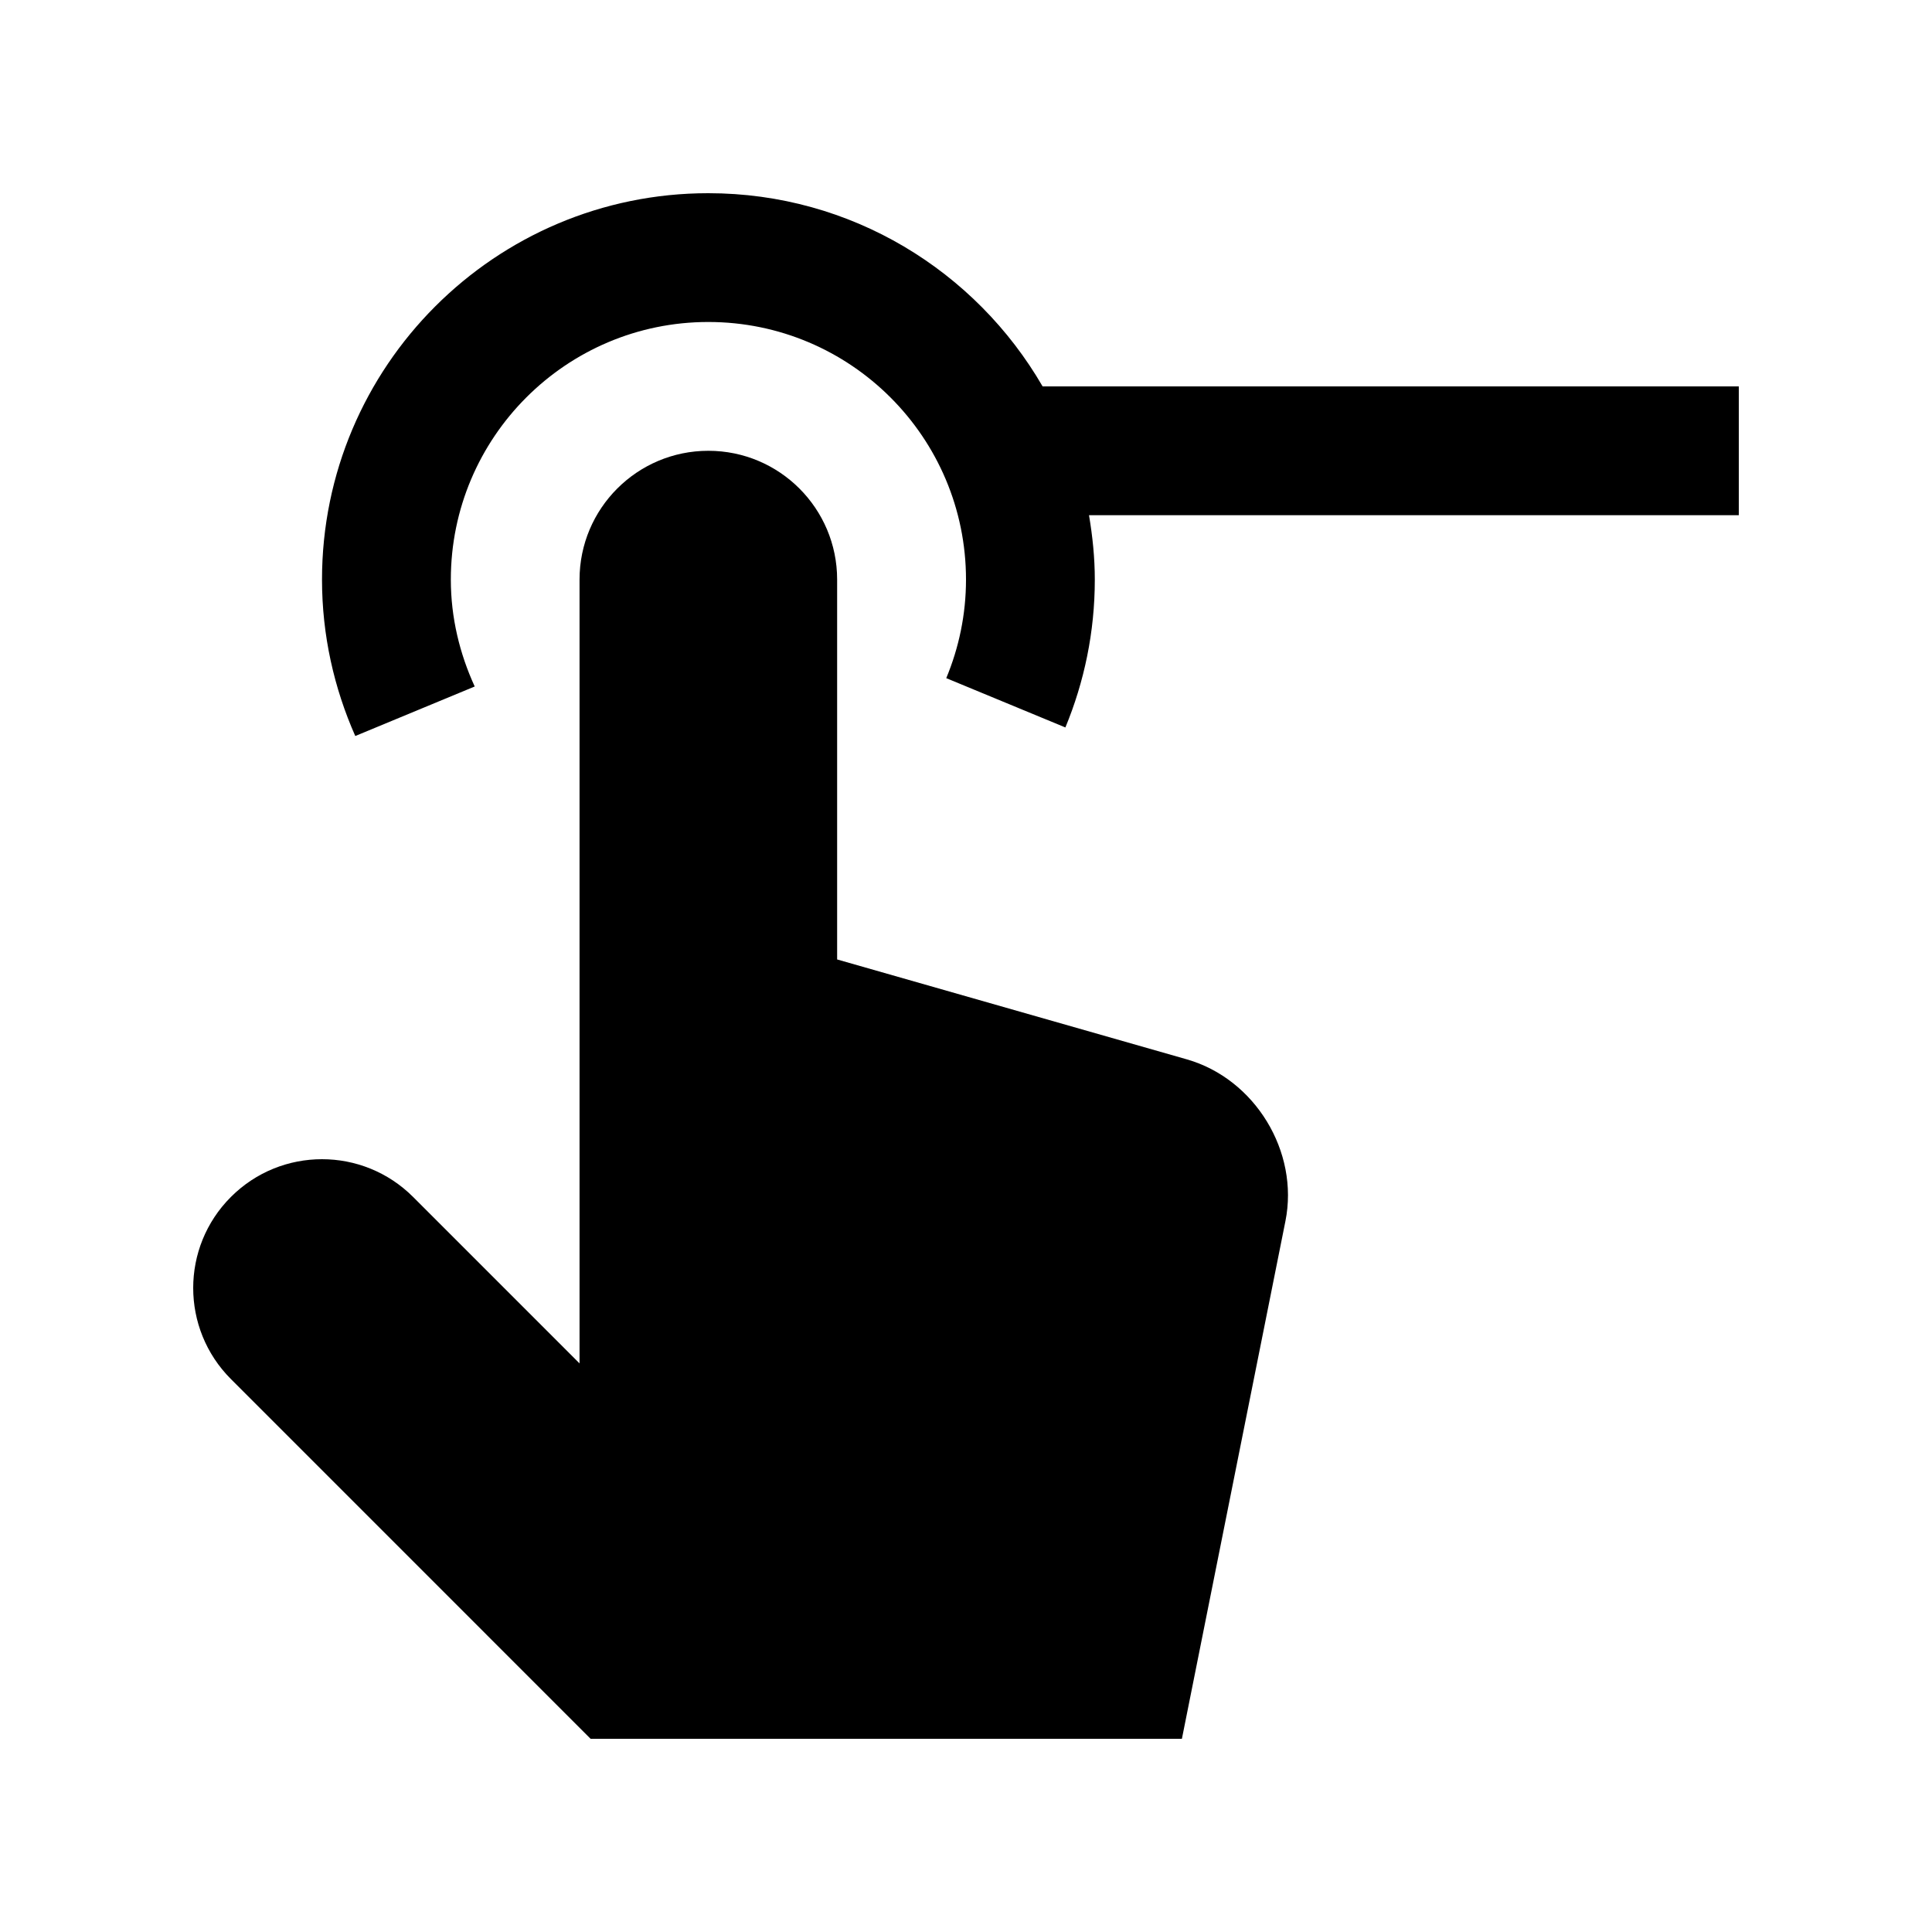
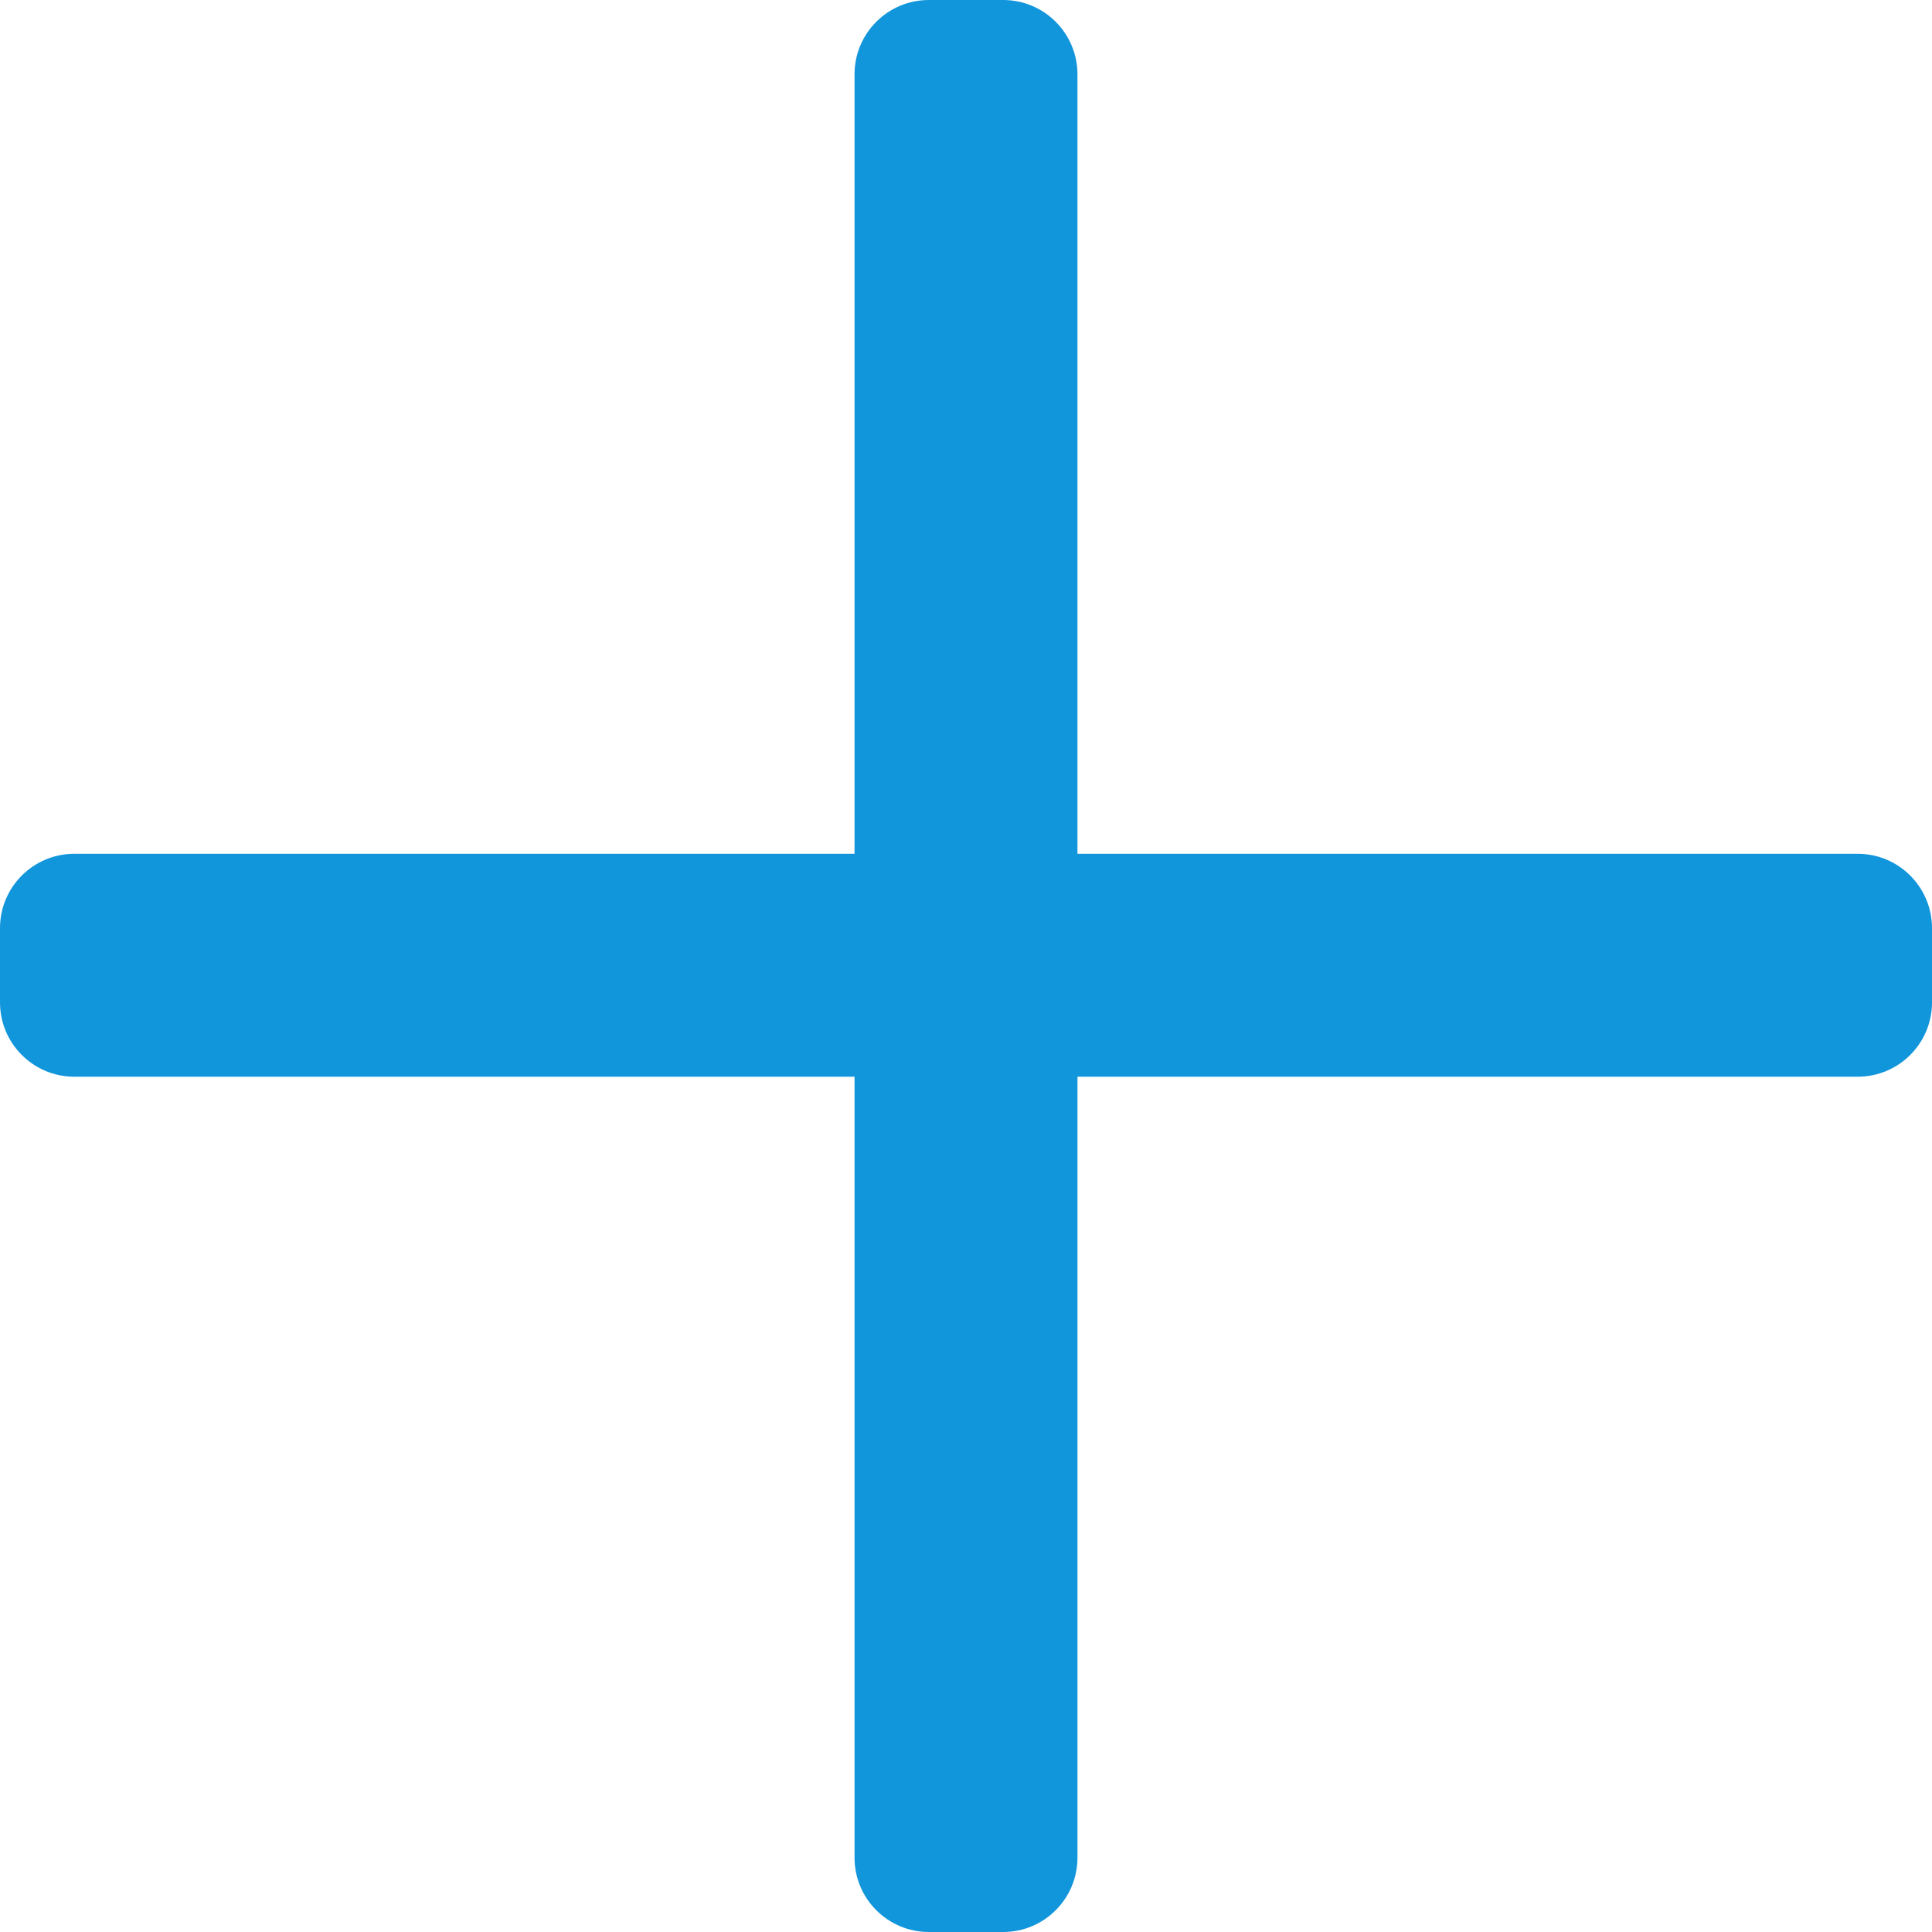
- <svg xmlns="http://www.w3.org/2000/svg" version="1.0" id="Layer_1" x="0px" y="0px" width="100px" height="100px" viewBox="0 0 100 100" enable-background="new 0 0 100 100" xml:space="preserve">
-   <path d="M29.997,70.57V30c0-3.682,2.985-6.667,6.667-6.667S43.33,26.319,43.33,30v19.661l18.103,5.172  c3.525,1.01,5.82,4.775,5.101,8.369L61.175,90H30.57L11.953,71.381c-2.604-2.605-2.604-6.826,0-9.428  c2.602-2.604,6.823-2.604,9.428,0L29.997,70.57z" />
-   <path d="M90,20H53.965c-3.46-5.971-9.902-10-17.305-10c-11.038,0-19.993,8.965-19.993,20c0,2.884,0.625,5.618,1.722,8.096  l6.182-2.563c-0.774-1.689-1.236-3.555-1.236-5.533c0-7.357,5.97-13.334,13.326-13.334C44.03,16.667,50,22.643,50,30  c0,1.807-0.368,3.528-1.022,5.101l6.166,2.552c0.977-2.359,1.523-4.941,1.523-7.652c0-1.14-0.117-2.246-0.3-3.334H90V20z" />
+ <svg xmlns="http://www.w3.org/2000/svg" t="1705828127960" class="icon" viewBox="0 0 1024 1024" version="1.1" p-id="96244" width="200" height="200">
+   <path d="M984.615 452.529H571.077V39.385a39.385 39.385 0 0 0-39.385-39.385h-39.385a39.385 39.385 0 0 0-39.385 39.385v413.145H39.385a39.385 39.385 0 0 0-39.385 39.385v39.385a39.385 39.385 0 0 0 39.385 39.385h413.538V984.615a39.385 39.385 0 0 0 39.385 39.385h39.385a39.385 39.385 0 0 0 39.385-39.385V570.683H984.615a39.385 39.385 0 0 0 39.385-39.385v-39.385a39.385 39.385 0 0 0-39.385-39.385z" p-id="96245" fill="#1296db" />
</svg>
